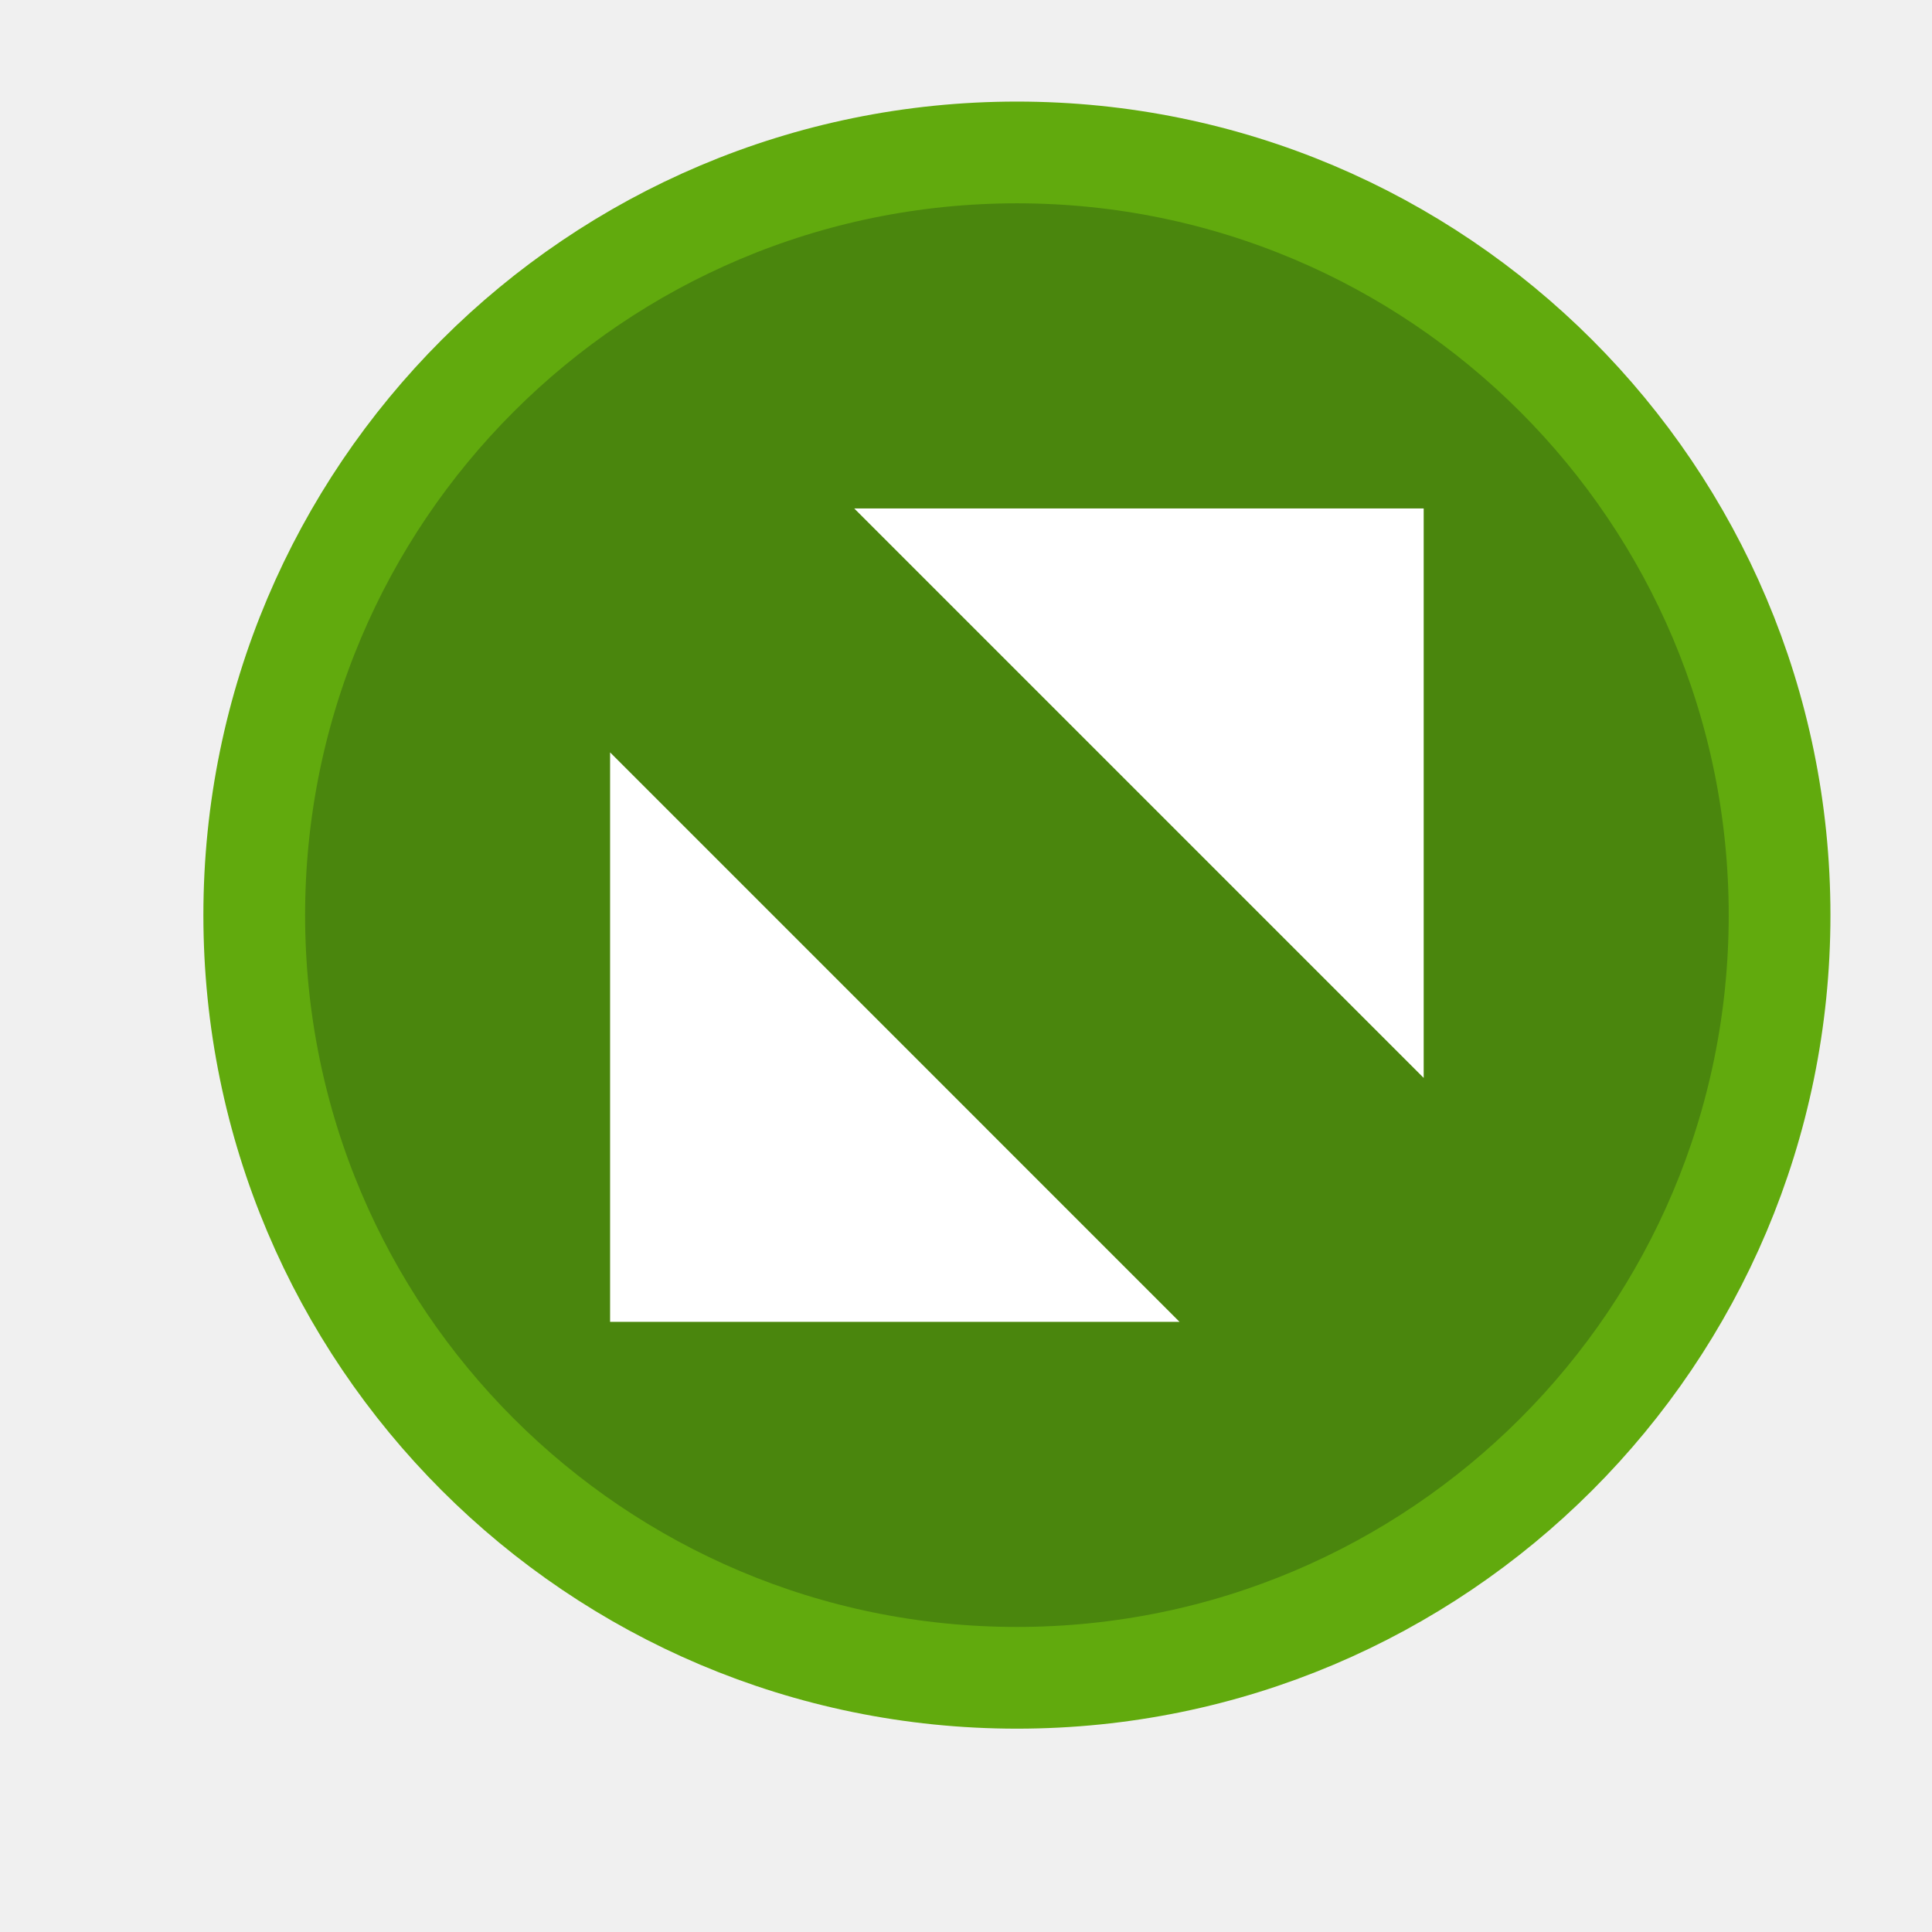
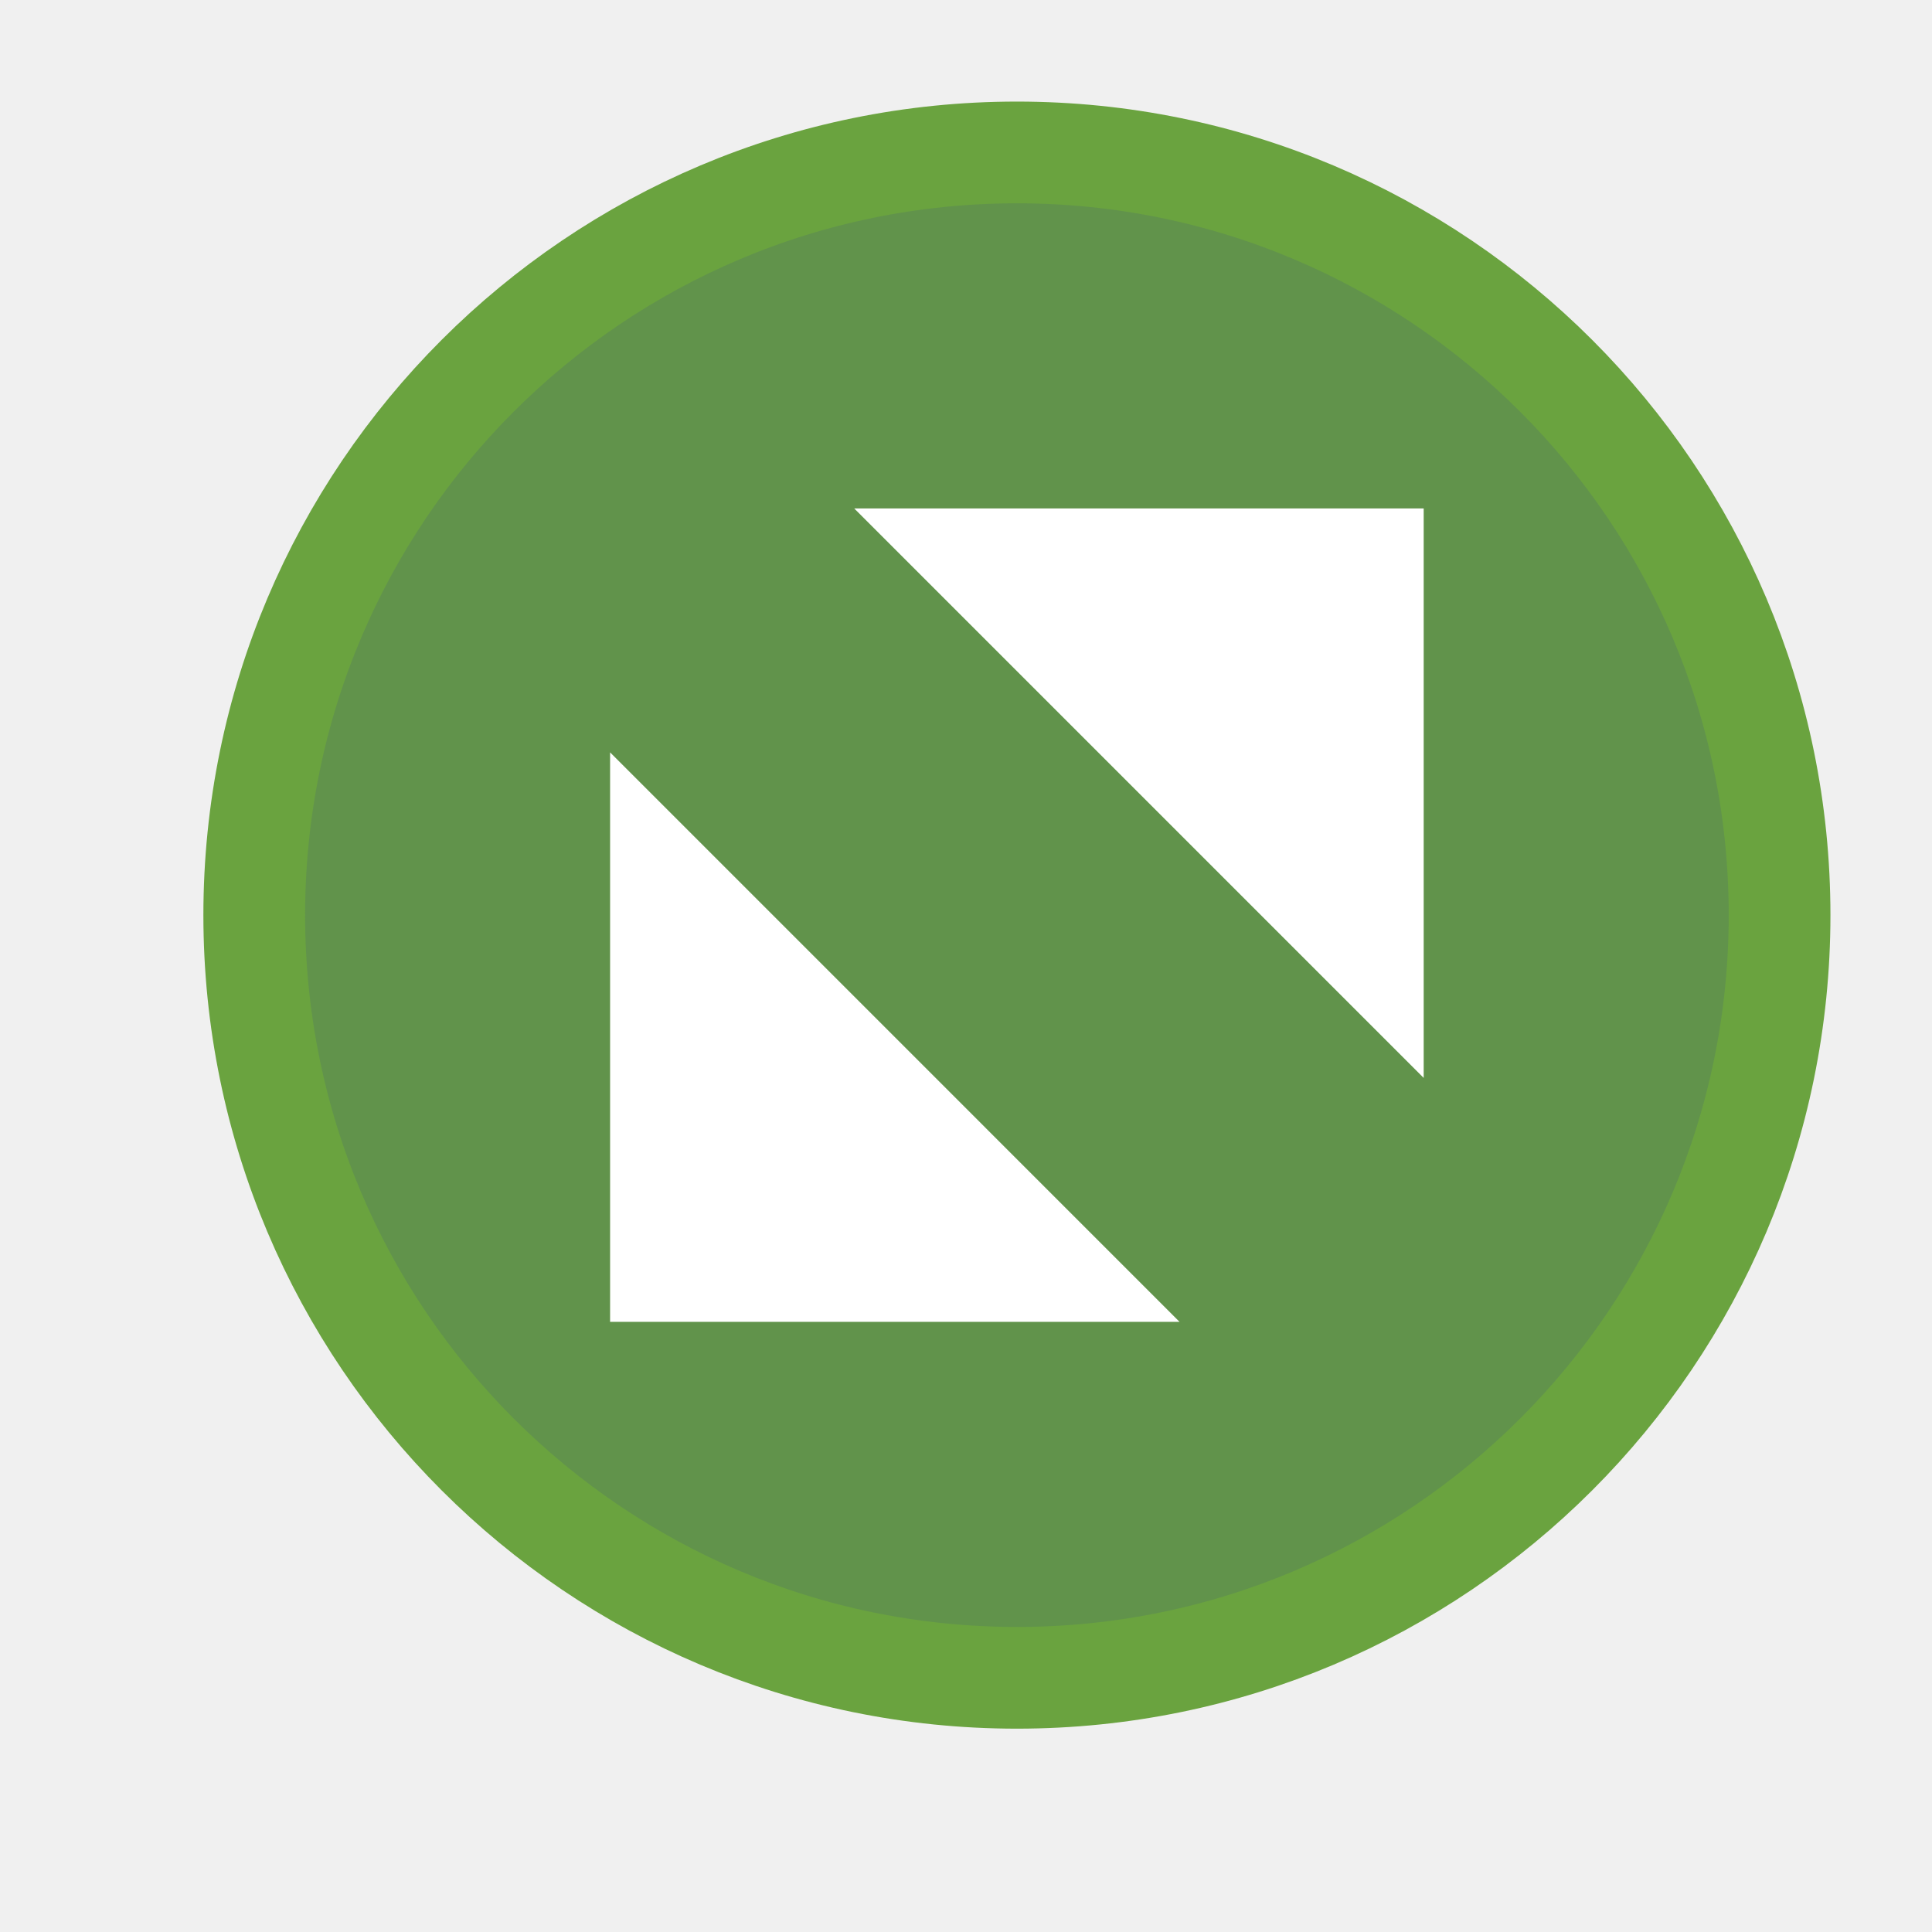
- <svg xmlns="http://www.w3.org/2000/svg" id="svg8" version="1.1" viewBox="0 0 5.027 5.027" height="19" width="19">
+ <svg xmlns="http://www.w3.org/2000/svg" width="19" height="19" viewBox="0 0 5.027 5.027" version="1.1" id="svg8">
  <defs id="defs2" />
-   <g transform="matrix(0.8021109,0,0,0.8021264,0.5235831,-233.728)" id="layer1">
-     <circle r="2.474" cy="294.354" cx="2.646" id="path815" style="opacity:1;fill:#4a860d;fill-opacity:1;stroke:#61aa0d;stroke-width:0.33;stroke-linecap:round;stroke-linejoin:miter;stroke-miterlimit:4;stroke-dasharray:none;stroke-opacity:1;paint-order:markers fill stroke" />
-     <g id="g843" transform="matrix(0.8,0,0,0.8,0.1935206,59.8349)">
-       <path style="opacity:1;fill:#ffffff;fill-opacity:1;stroke:none;stroke-width:0.362;stroke-linecap:round;stroke-linejoin:miter;stroke-miterlimit:4;stroke-dasharray:none;stroke-opacity:1;paint-order:markers fill stroke" d="M 2.406,291.5 H 4.715 v 2.309 z" id="rect1044" />
-       <path style="opacity:1;fill:#ffffff;fill-opacity:1;stroke:none;stroke-width:0.362;stroke-linecap:round;stroke-linejoin:miter;stroke-miterlimit:4;stroke-dasharray:none;stroke-opacity:1;paint-order:markers fill stroke" d="M 3.725,294.798 H 1.416 v -2.309 z" id="rect1044-7" />
+   <g id="layer1" transform="matrix(0.8021109,0,0,0.8021264,0.5235831,-233.728)">
+     <circle style="opacity:1;fill:#61934b;fill-opacity:1;stroke:#6aa33f;stroke-width:0.33;stroke-linecap:round;stroke-linejoin:miter;stroke-miterlimit:4;stroke-dasharray:none;stroke-opacity:1;paint-order:markers fill stroke" id="path815" cx="2.646" cy="294.354" r="2.474" />
+     <g transform="matrix(0.8,0,0,0.8,0.1935206,59.8349)" id="g843">
+       <path id="rect1044" d="M 2.406,291.5 H 4.715 v 2.309 z" style="opacity:1;fill:#ffffff;fill-opacity:1;stroke:none;stroke-width:0.362;stroke-linecap:round;stroke-linejoin:miter;stroke-miterlimit:4;stroke-dasharray:none;stroke-opacity:1;paint-order:markers fill stroke" />
+       <path id="rect1044-7" d="M 3.725,294.798 H 1.416 v -2.309 z" style="opacity:1;fill:#ffffff;fill-opacity:1;stroke:none;stroke-width:0.362;stroke-linecap:round;stroke-linejoin:miter;stroke-miterlimit:4;stroke-dasharray:none;stroke-opacity:1;paint-order:markers fill stroke" />
    </g>
  </g>
</svg>
